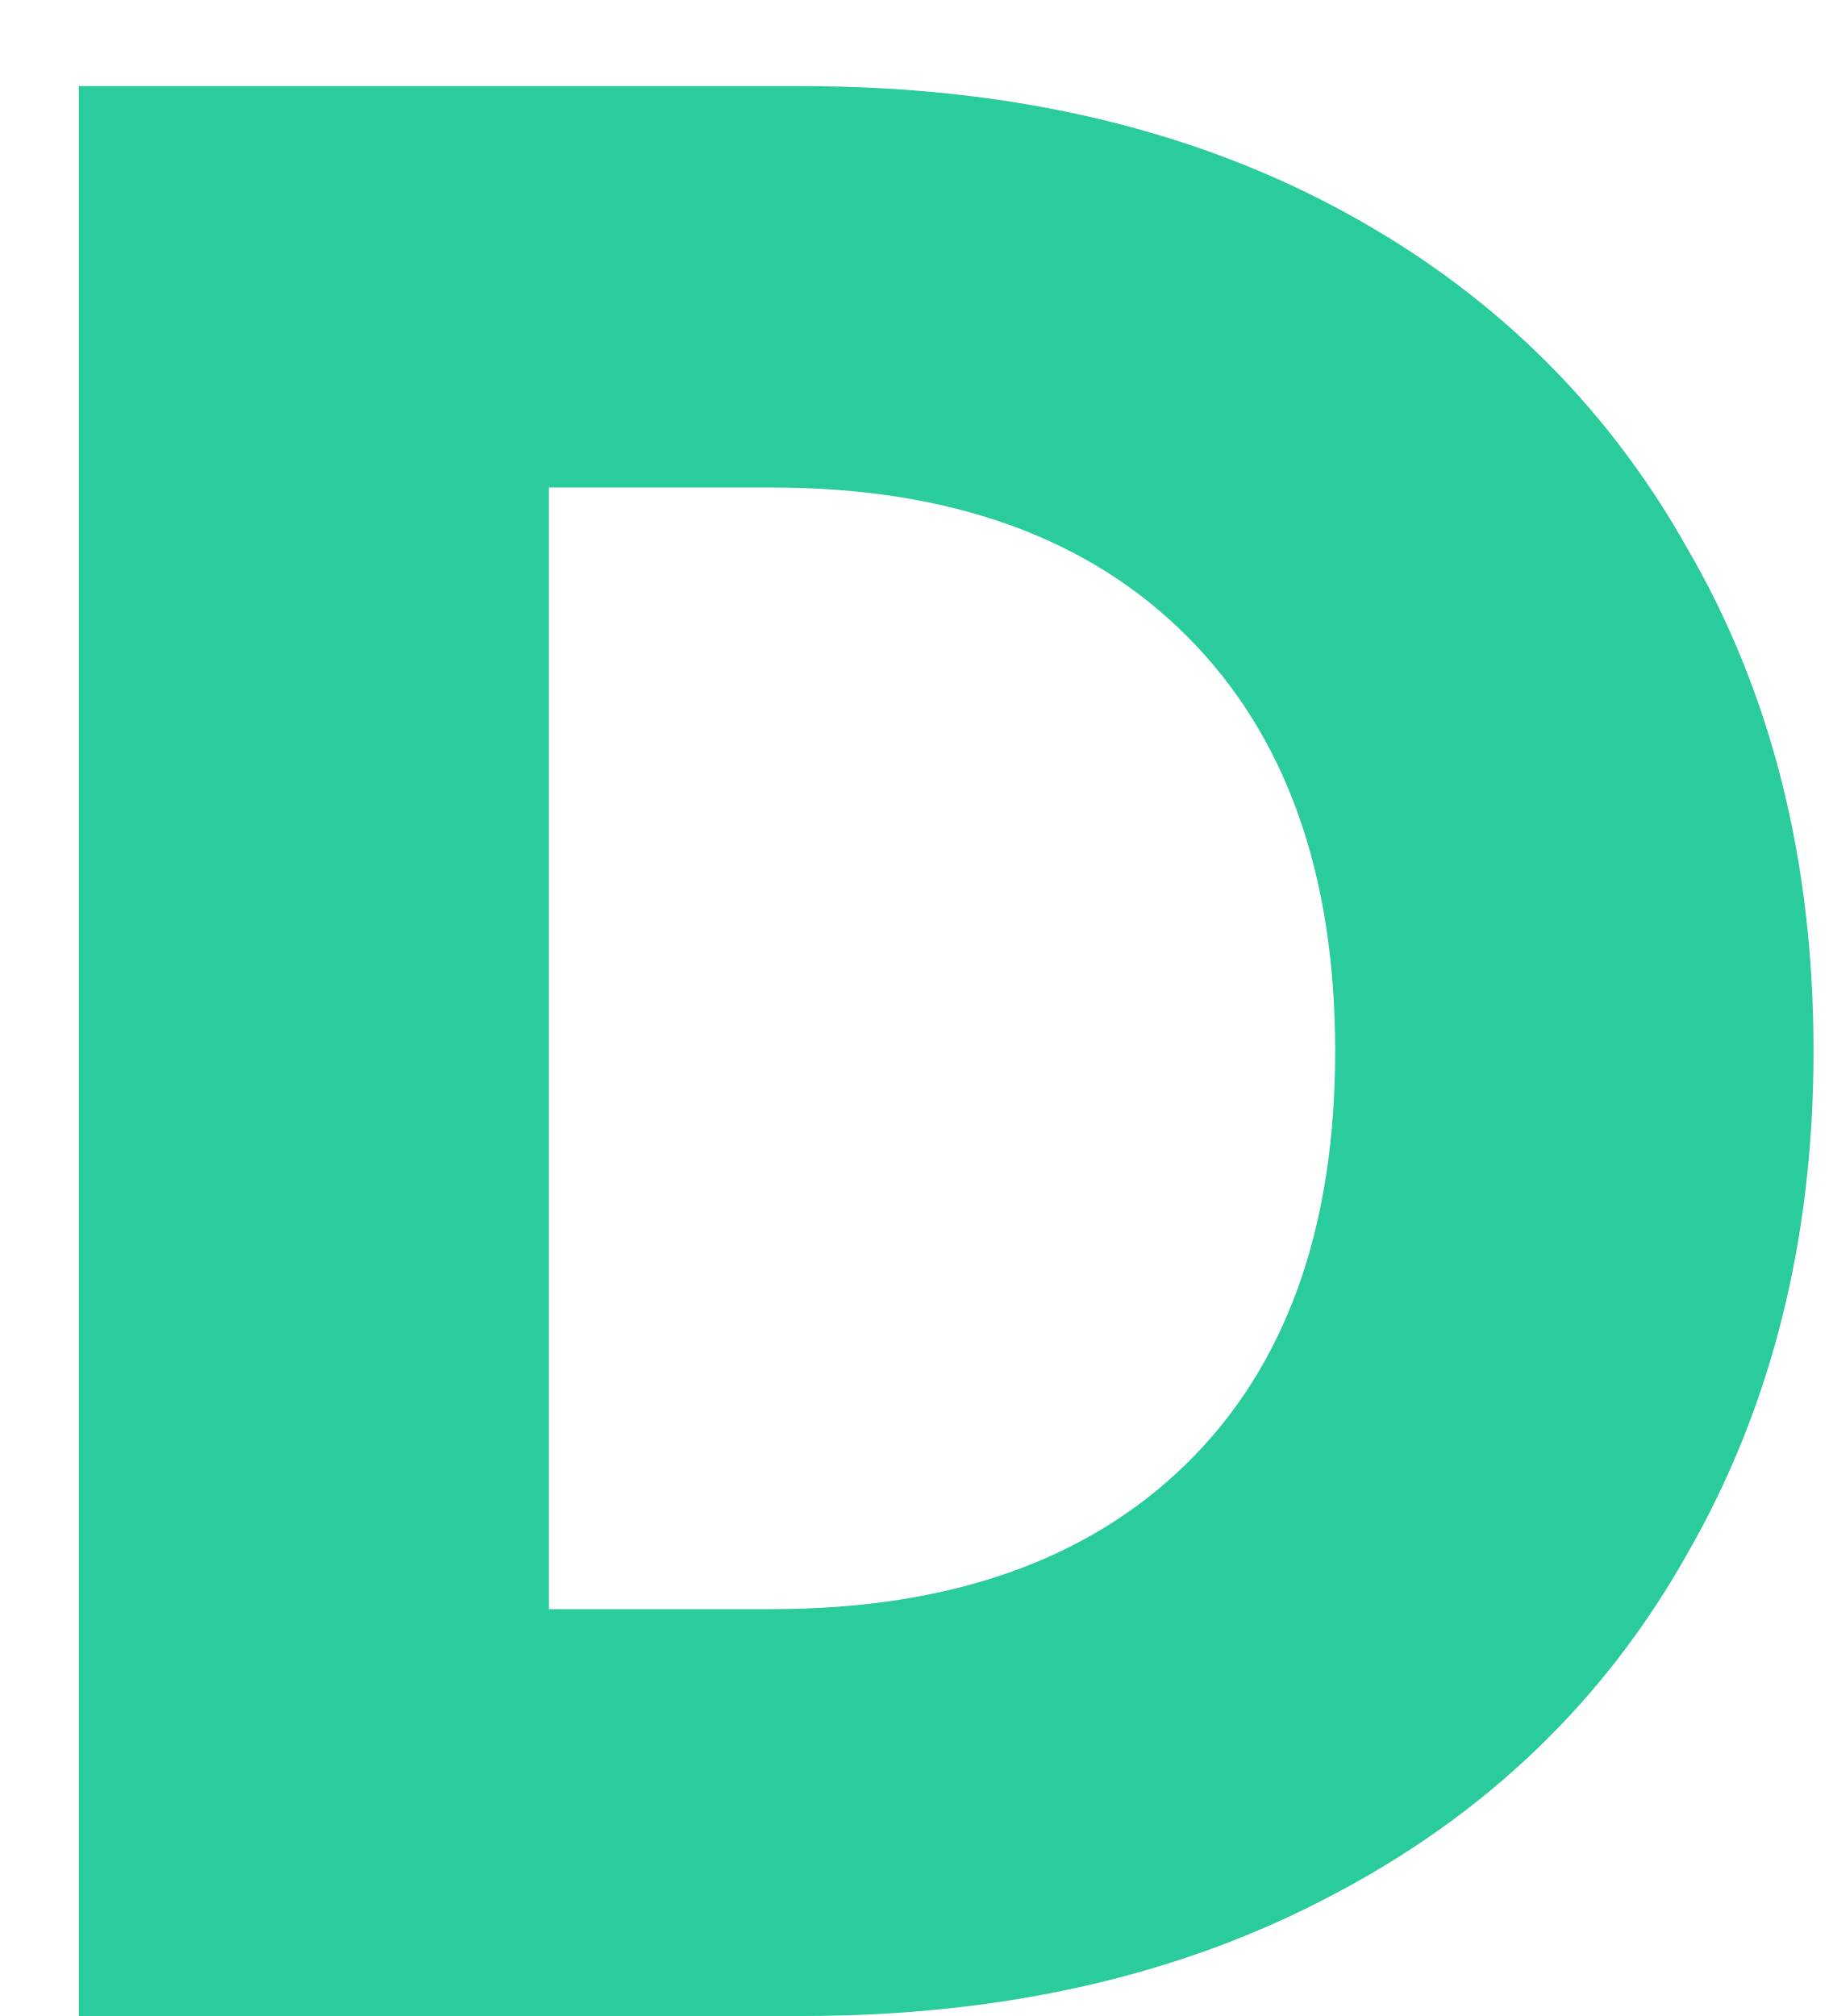
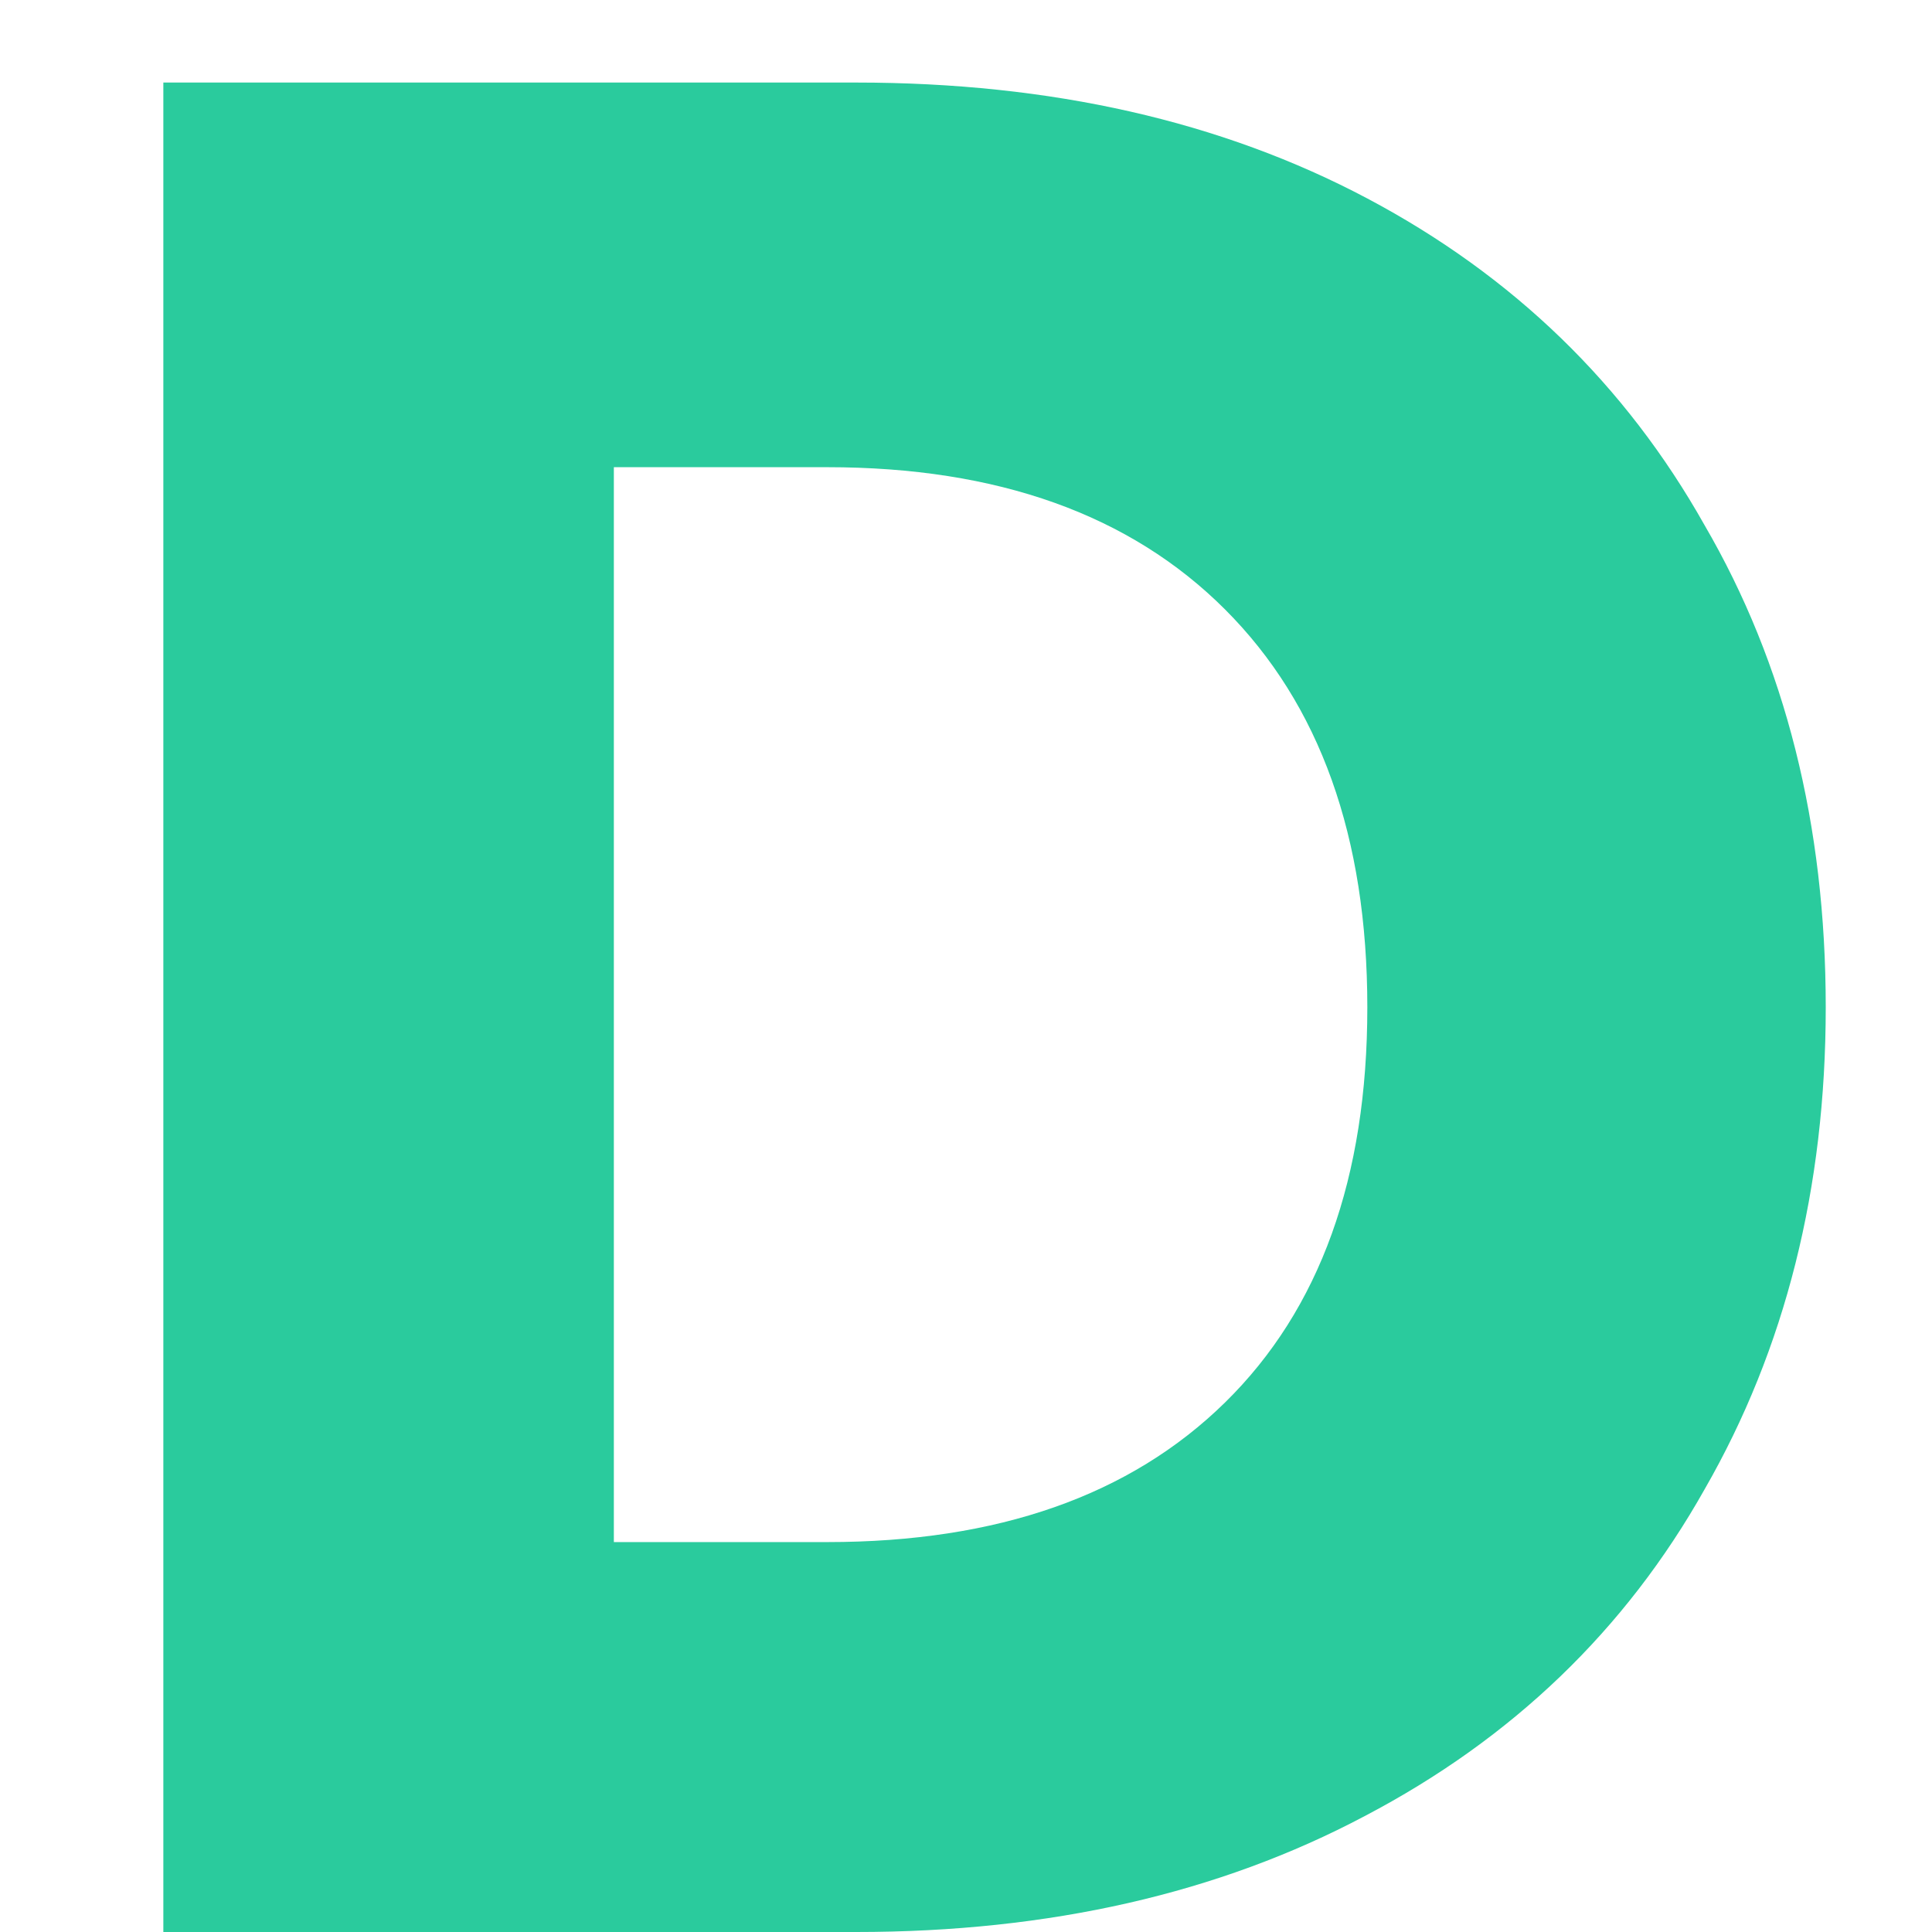
- <svg xmlns="http://www.w3.org/2000/svg" width="20" height="22" viewBox="0 0 20 22">
+ <svg xmlns="http://www.w3.org/2000/svg" width="16" height="16" viewBox="0 0 20 22">
  <path d="M8.75 0.94C10.97 0.94 12.91 1.38 14.57 2.26C16.23 3.14 17.51 4.38 18.41 5.98C19.33 7.56 19.79 9.39 19.79 11.47C19.79 13.53 19.33 15.36 18.41 16.96C17.51 18.56 16.22 19.8 14.54 20.68C12.88 21.56 10.95 22 8.75 22H0.86V0.94H8.75ZM8.42 17.56C10.36 17.56 11.87 17.03 12.95 15.97C14.03 14.91 14.57 13.41 14.57 11.47C14.57 9.53 14.03 8.02 12.95 6.94C11.87 5.86 10.36 5.32 8.42 5.32H5.99V17.56H8.42Z" fill="#2ACB9D" />
</svg>
